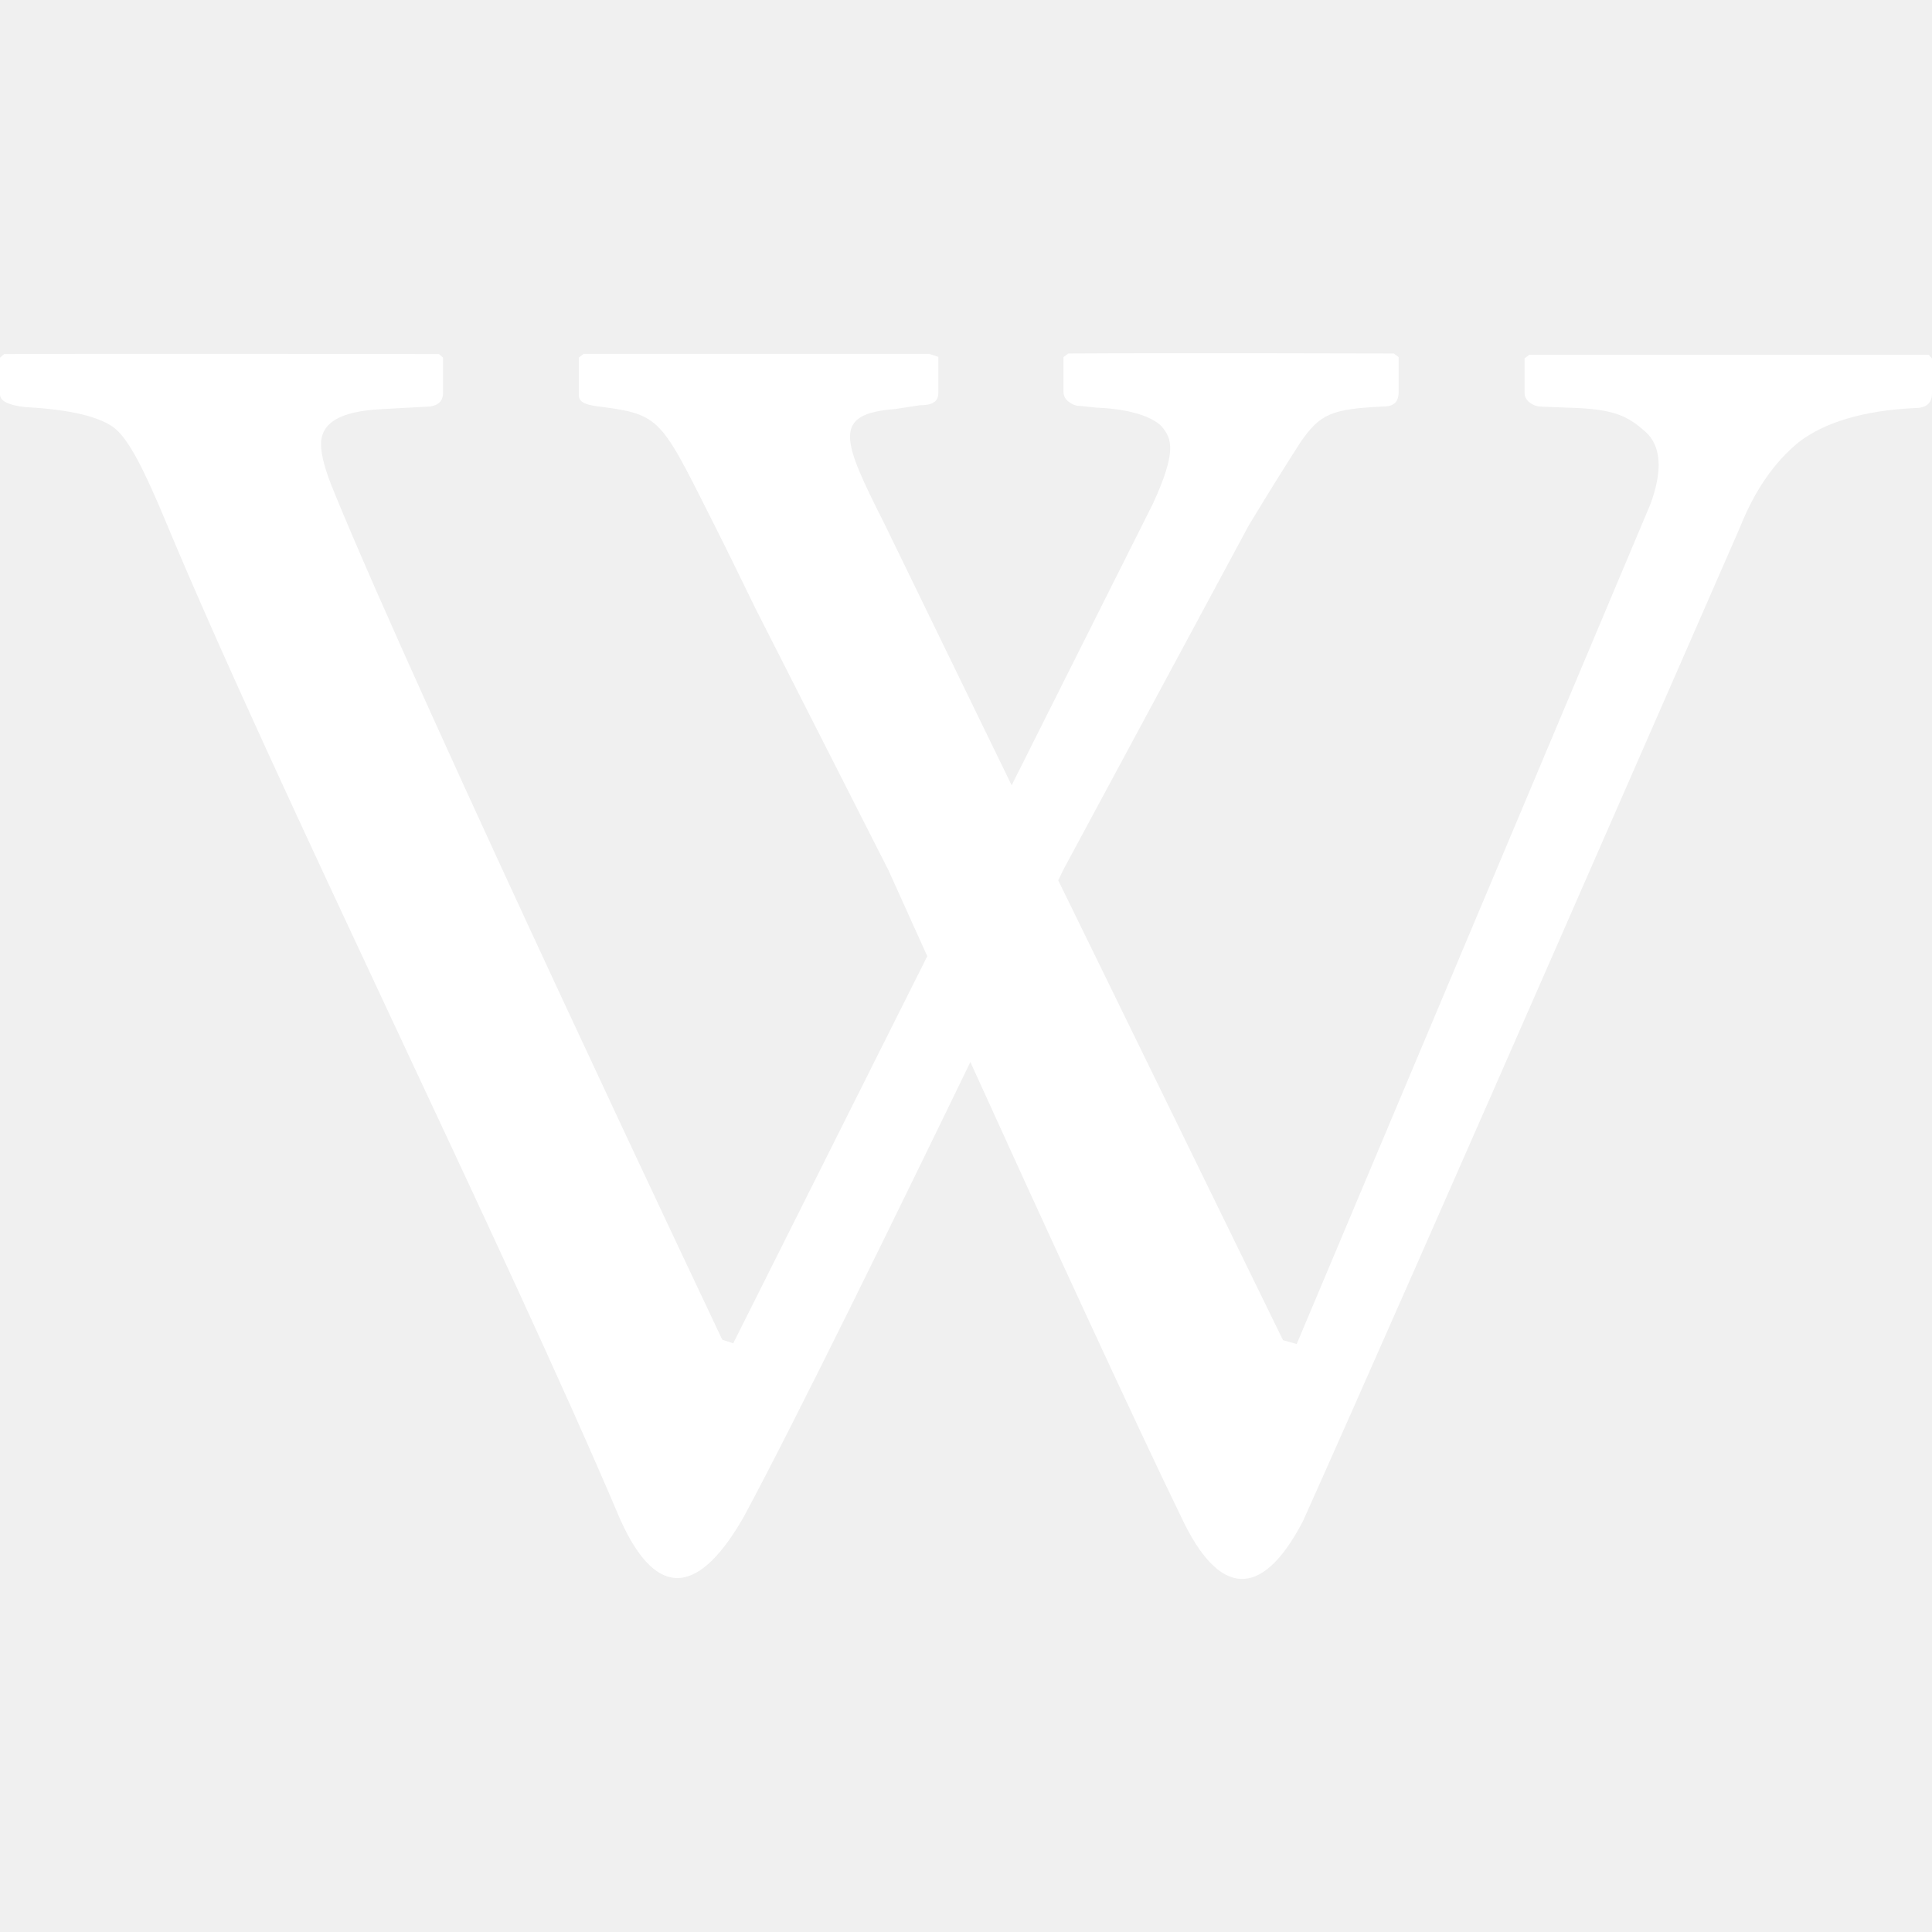
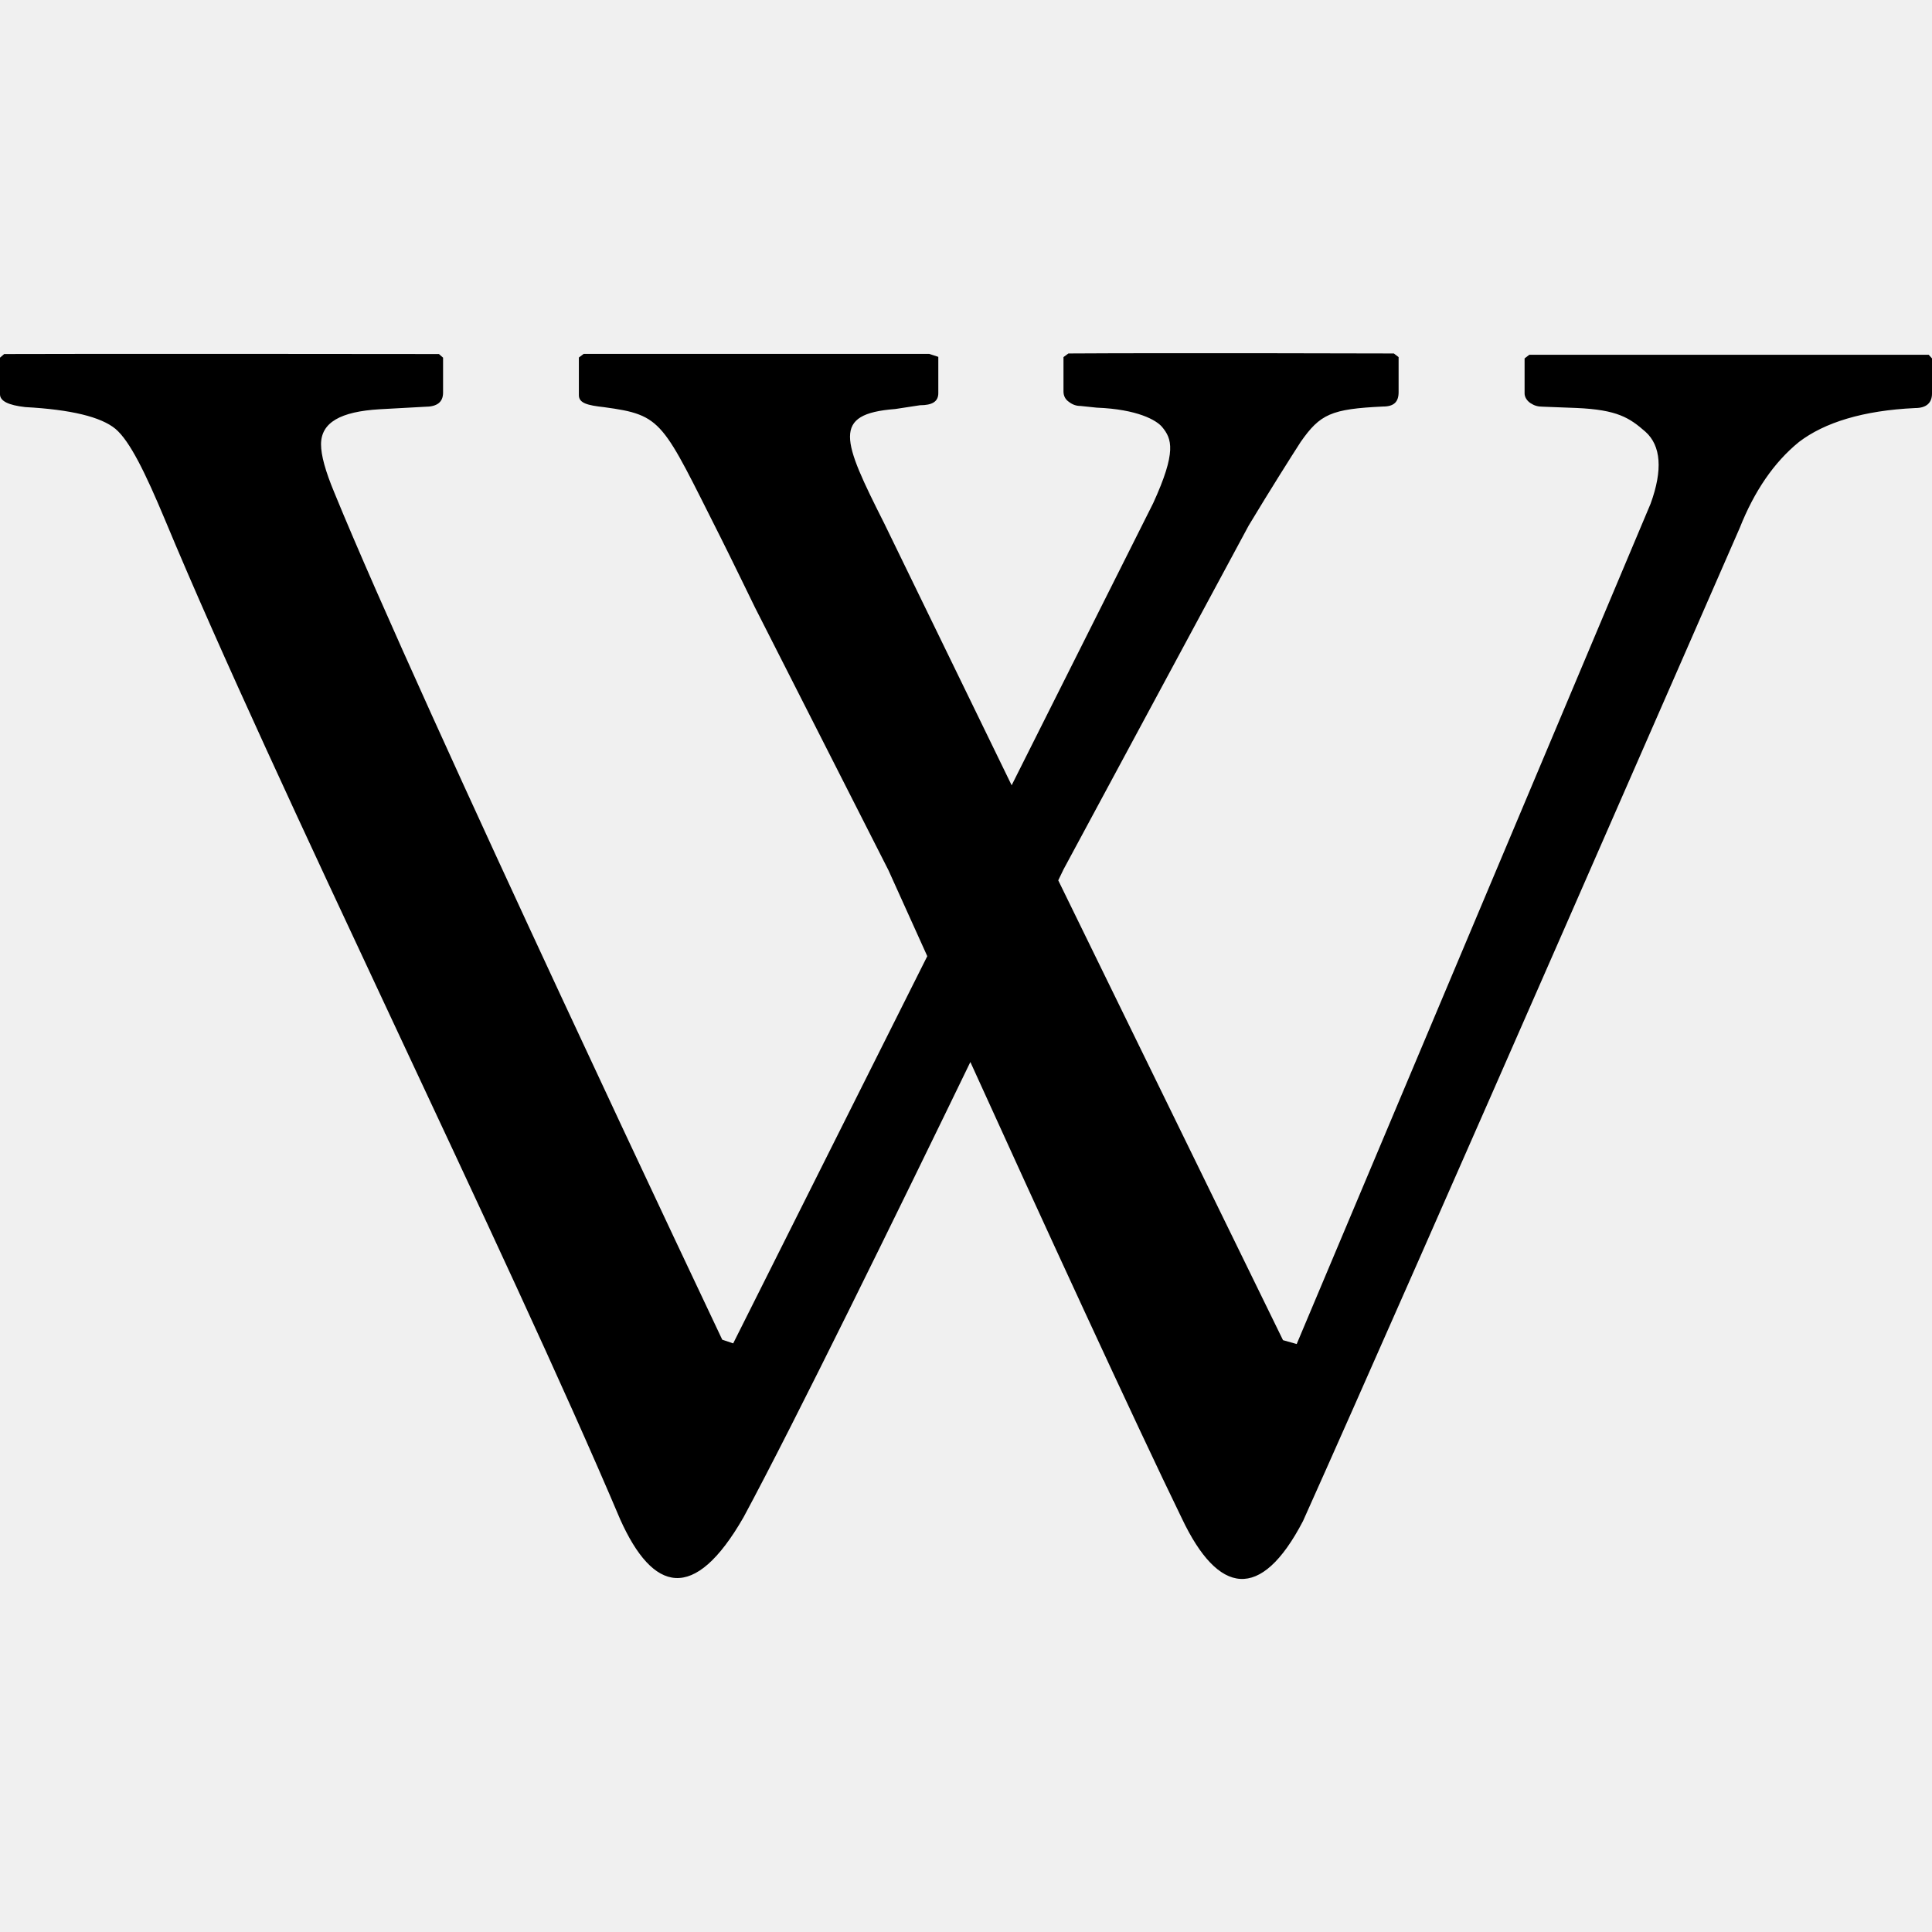
- <svg xmlns="http://www.w3.org/2000/svg" role="img" fill="#fff" viewBox="0 0 24 24">
+ <svg xmlns="http://www.w3.org/2000/svg" role="img" fill="#000" viewBox="0 0 24 24">
  <path d="M12.09 13.119c-.936 1.932-2.217 4.548-2.853 5.728-.616 1.074-1.127.931-1.532.029-1.406-3.321-4.293-9.144-5.651-12.409-.251-.601-.441-.987-.619-1.139-.181-.15-.554-.24-1.122-.271C.103 5.033 0 4.982 0 4.898v-.455l.052-.045c.924-.005 5.401 0 5.401 0l.051.045v.434c0 .119-.075.176-.225.176l-.564.031c-.485.029-.727.164-.727.436 0 .135.053.33.166.601 1.082 2.646 4.818 10.521 4.818 10.521l.136.046 2.411-4.81-.482-1.067-1.658-3.264s-.318-.654-.428-.872c-.728-1.443-.712-1.518-1.447-1.617-.207-.023-.313-.05-.313-.149v-.468l.06-.045h4.292l.113.037v.451c0 .105-.076.15-.227.15l-.308.047c-.792.061-.661.381-.136 1.422l1.582 3.252 1.758-3.504c.293-.64.233-.801.111-.947-.07-.084-.305-.22-.812-.24l-.201-.021c-.052 0-.098-.015-.145-.051-.045-.031-.067-.076-.067-.129v-.427l.061-.045c1.247-.008 4.043 0 4.043 0l.059.045v.436c0 .121-.059.178-.193.178-.646.03-.782.095-1.023.439-.12.186-.375.589-.646 1.039l-2.301 4.273-.065.135 2.792 5.712.17.048 4.396-10.438c.154-.422.129-.722-.064-.895-.197-.172-.346-.273-.857-.295l-.42-.016c-.061 0-.105-.014-.152-.045-.043-.029-.072-.075-.072-.119v-.436l.059-.045h4.961l.041.045v.437c0 .119-.074.18-.209.18-.648.03-1.127.18-1.443.421-.314.255-.557.616-.736 1.067 0 0-4.043 9.258-5.426 12.339-.525 1.007-1.053.917-1.503-.031-.571-1.171-1.773-3.786-2.646-5.71l.053-.036z" />
</svg>
